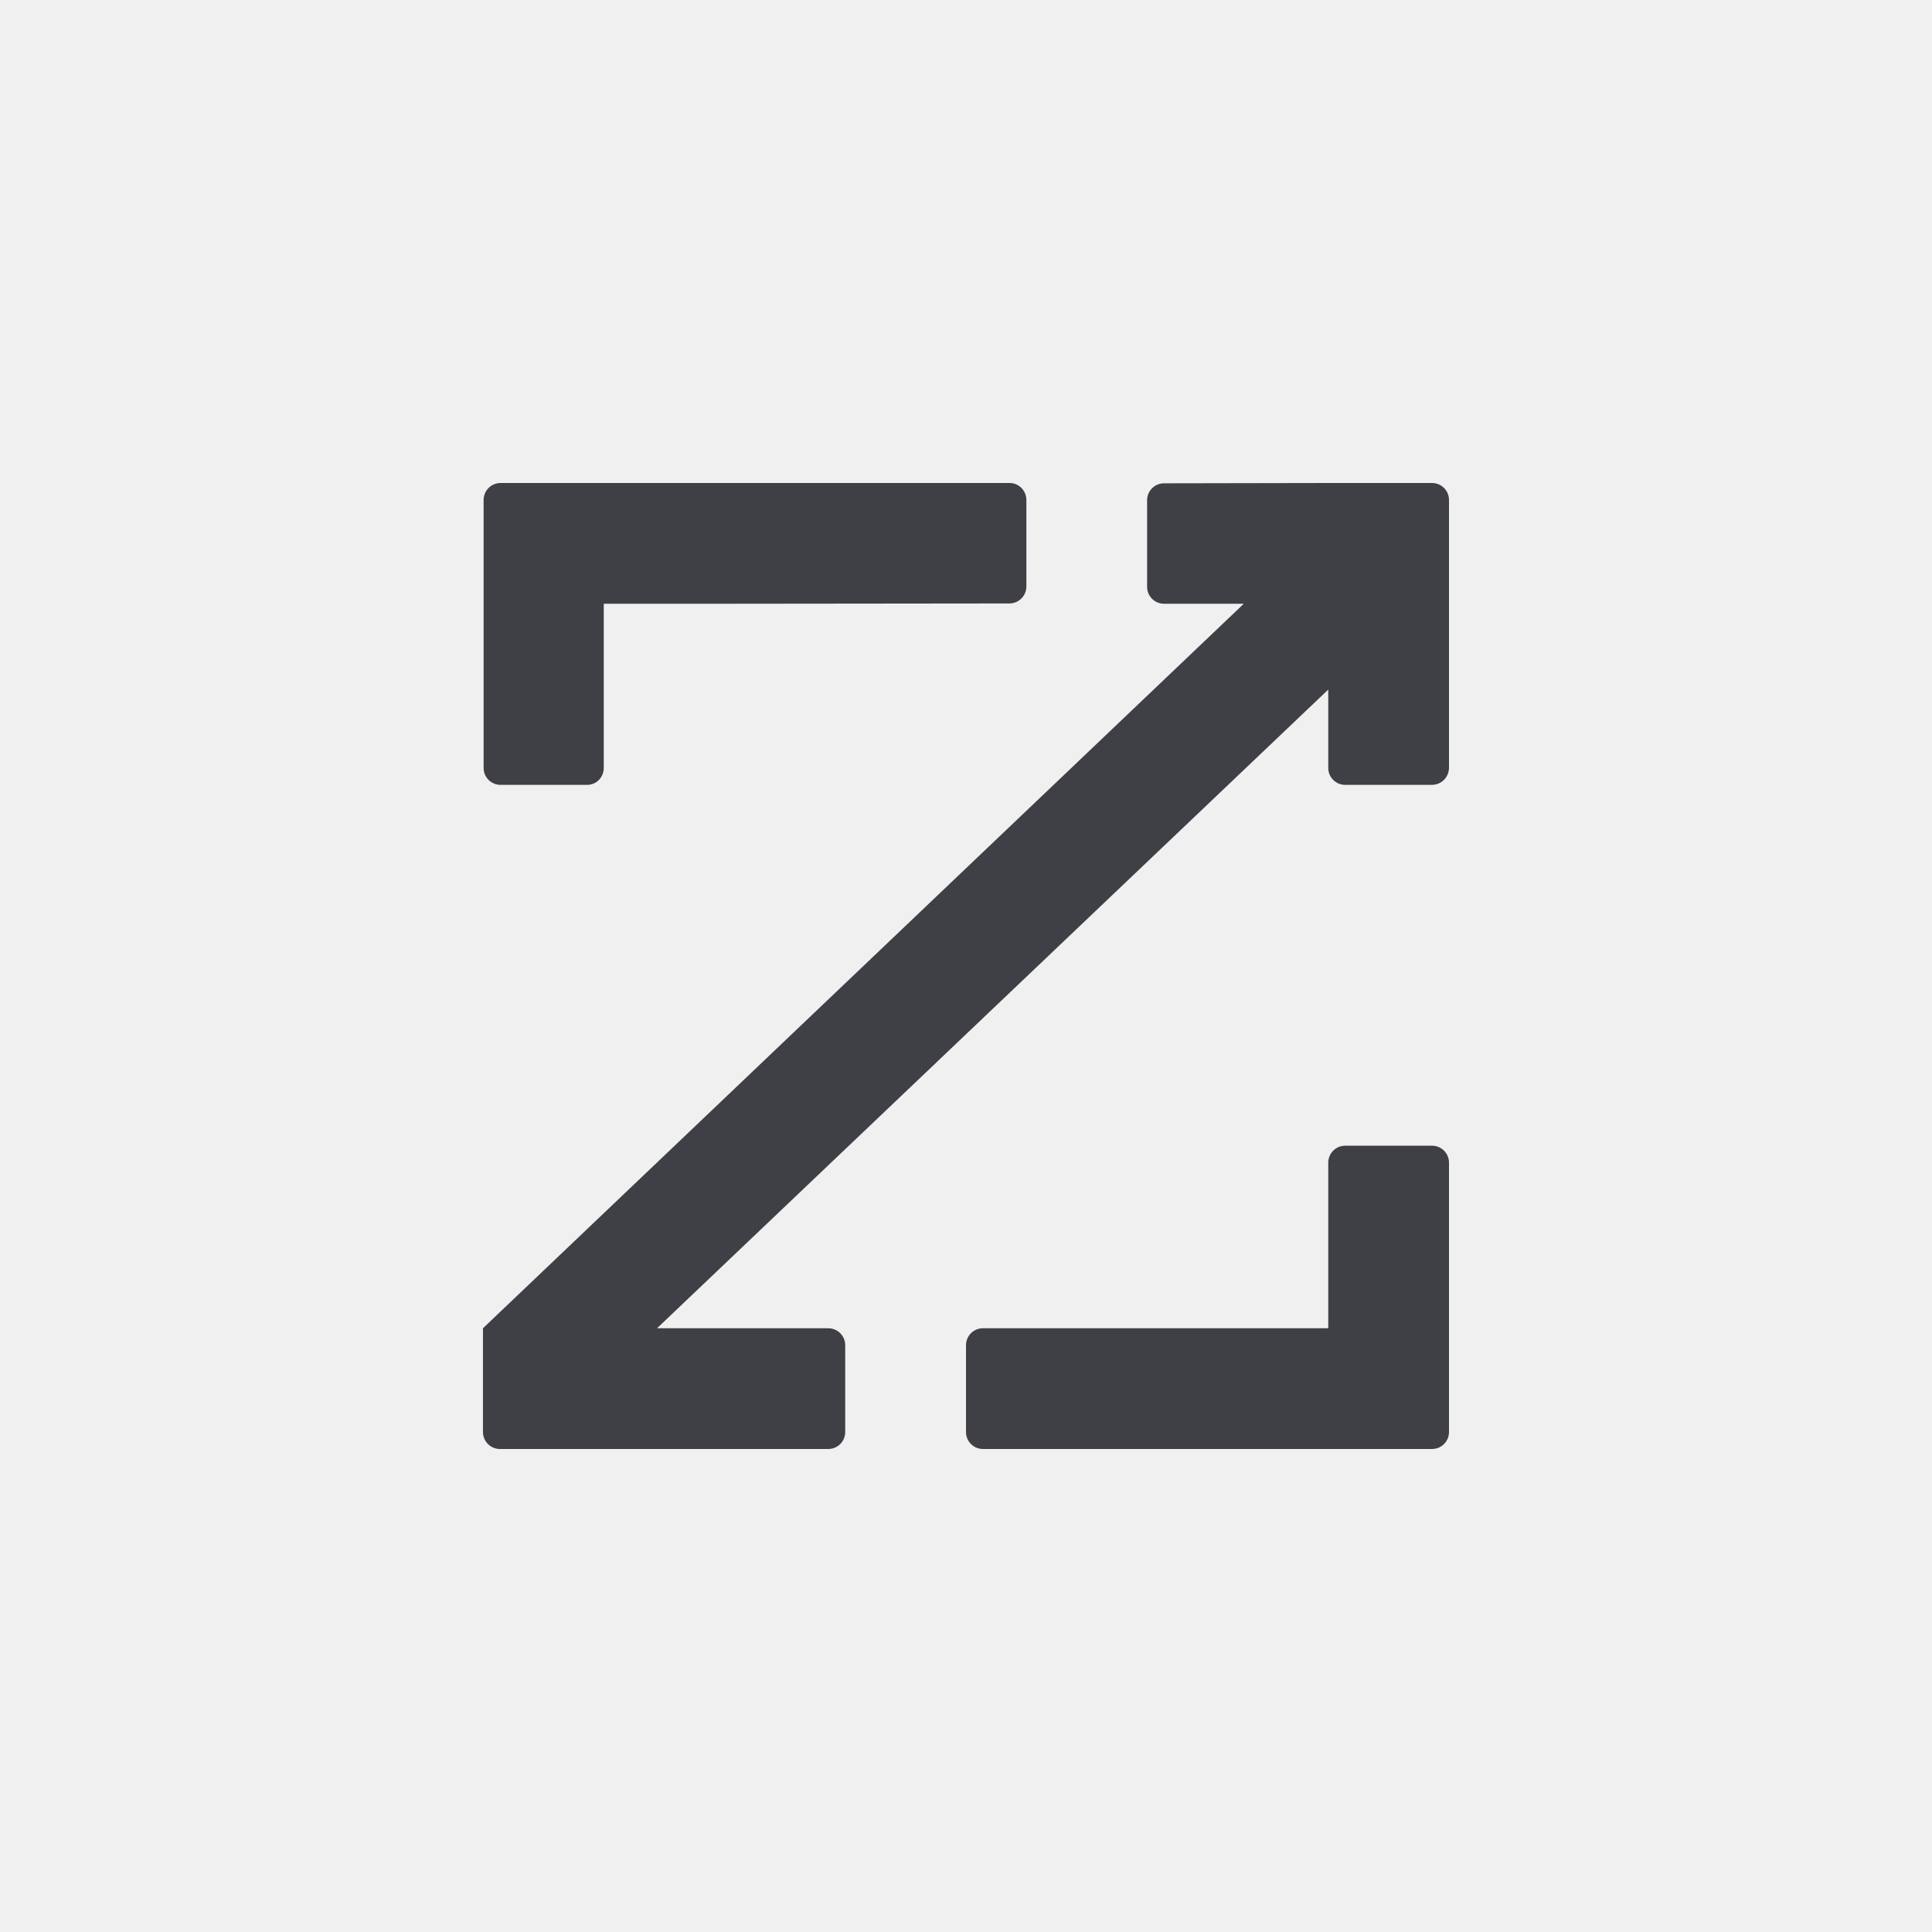
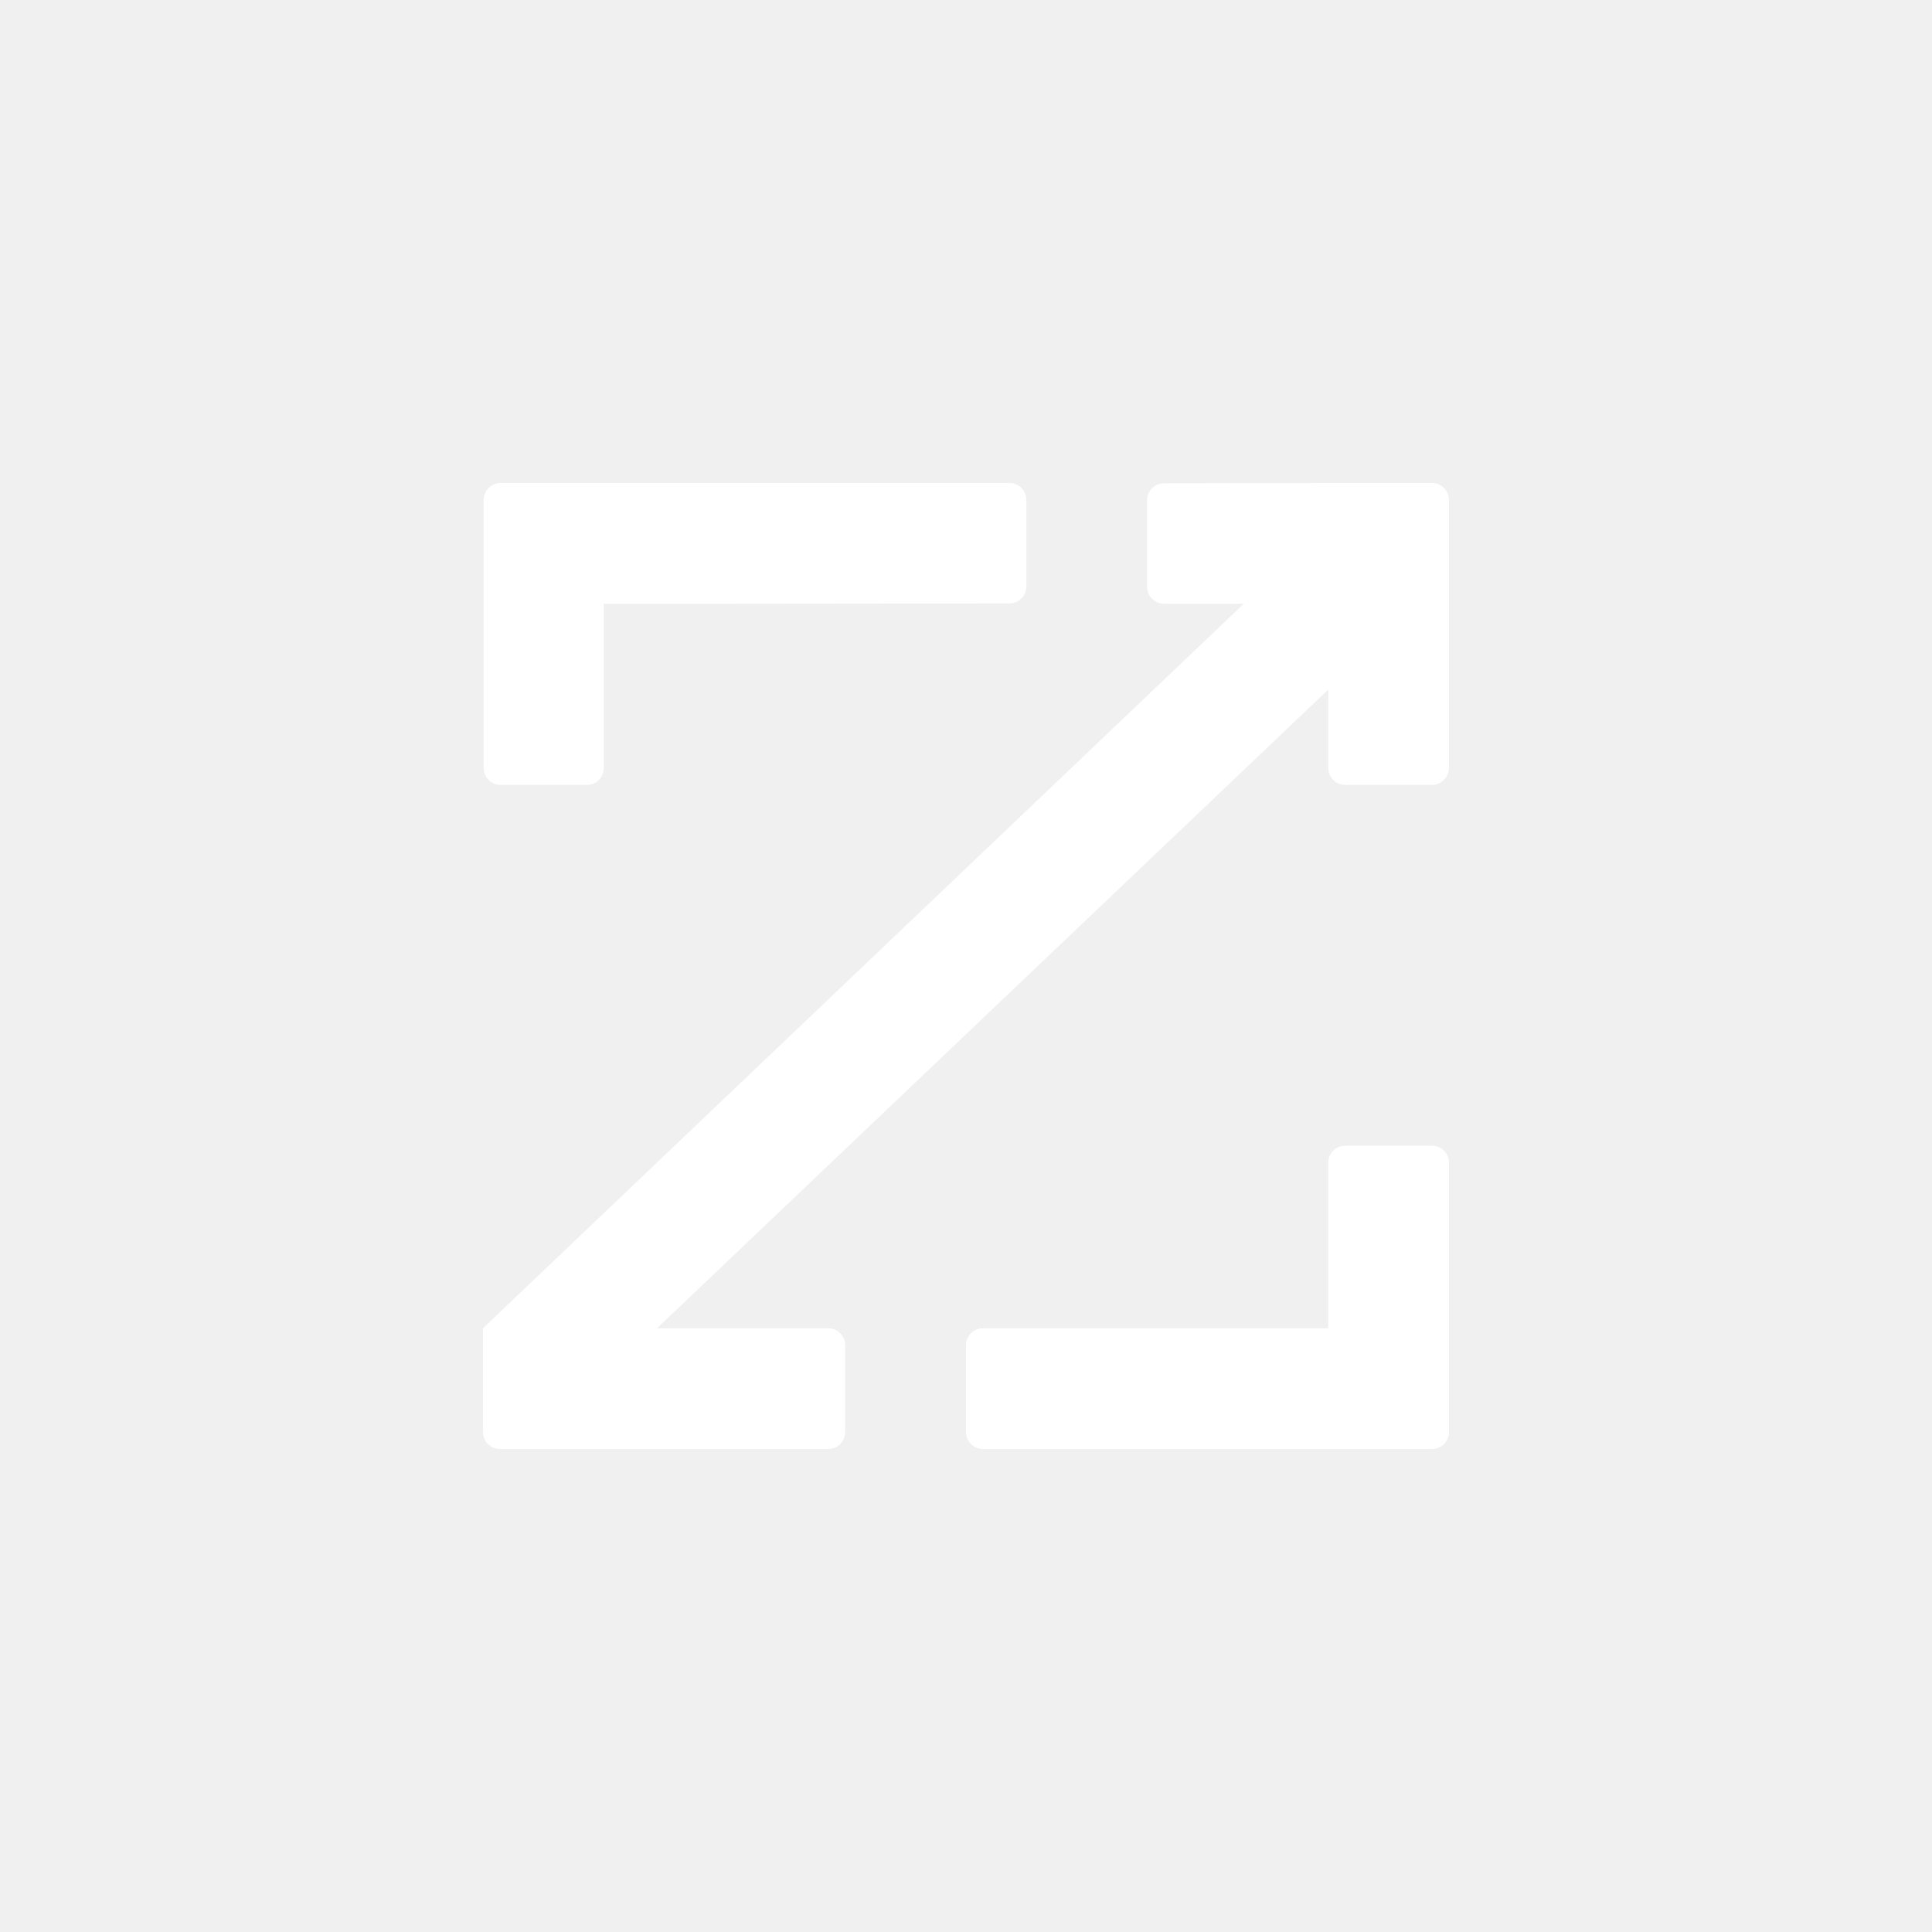
<svg xmlns="http://www.w3.org/2000/svg" role="img" viewBox="0 0 64 64">
-   <path fill="#3f3f46" d="m44 16h3.437c.312 0 .563.251.563.563v8.864c0 .312-.241.563-.553.573h-2.884c-.312 0-.563-.251-.563-.563v-2.593l-22.235 21.156h5.671c.312 0 .563.251.563.563v2.874c0 .312-.251.563-.563.563h-10.874c-.312 0-.563-.251-.563-.563v-3.437l25.203-24h-2.64c-.312 0-.563-.251-.563-.563v-2.864c0-.312.251-.563.563-.563zm-20 4 9.437-.01c.312 0 .563-.252.563-.563v-2.864c0-.312-.251-.563-.553-.563h-16.864c-.312 0-.563.251-.563.563v8.874c0 .312.251.563.563.563h2.864c.312 0 .553-.251.553-.563v-5.437zm20 24h-11.437c-.312 0-.563.251-.563.563v2.874c0 .312.251.563.563.563h14.874c.312 0 .563-.251.563-.563v-8.921c0-.312-.251-.563-.563-.563h-2.874c-.312 0-.563.251-.563.563z" />
+   <path fill="#ffffff" d="m44 16h3.437c.312 0 .563.251.563.563v8.864c0 .312-.241.563-.553.573h-2.884c-.312 0-.563-.251-.563-.563v-2.593l-22.235 21.156h5.671c.312 0 .563.251.563.563v2.874c0 .312-.251.563-.563.563h-10.874c-.312 0-.563-.251-.563-.563v-3.437l25.203-24h-2.64c-.312 0-.563-.251-.563-.563v-2.864c0-.312.251-.563.563-.563zm-20 4 9.437-.01c.312 0 .563-.252.563-.563v-2.864c0-.312-.251-.563-.553-.563h-16.864c-.312 0-.563.251-.563.563v8.874c0 .312.251.563.563.563h2.864c.312 0 .553-.251.553-.563v-5.437zm20 24h-11.437c-.312 0-.563.251-.563.563v2.874c0 .312.251.563.563.563h14.874c.312 0 .563-.251.563-.563v-8.921c0-.312-.251-.563-.563-.563h-2.874c-.312 0-.563.251-.563.563z" />
</svg>
